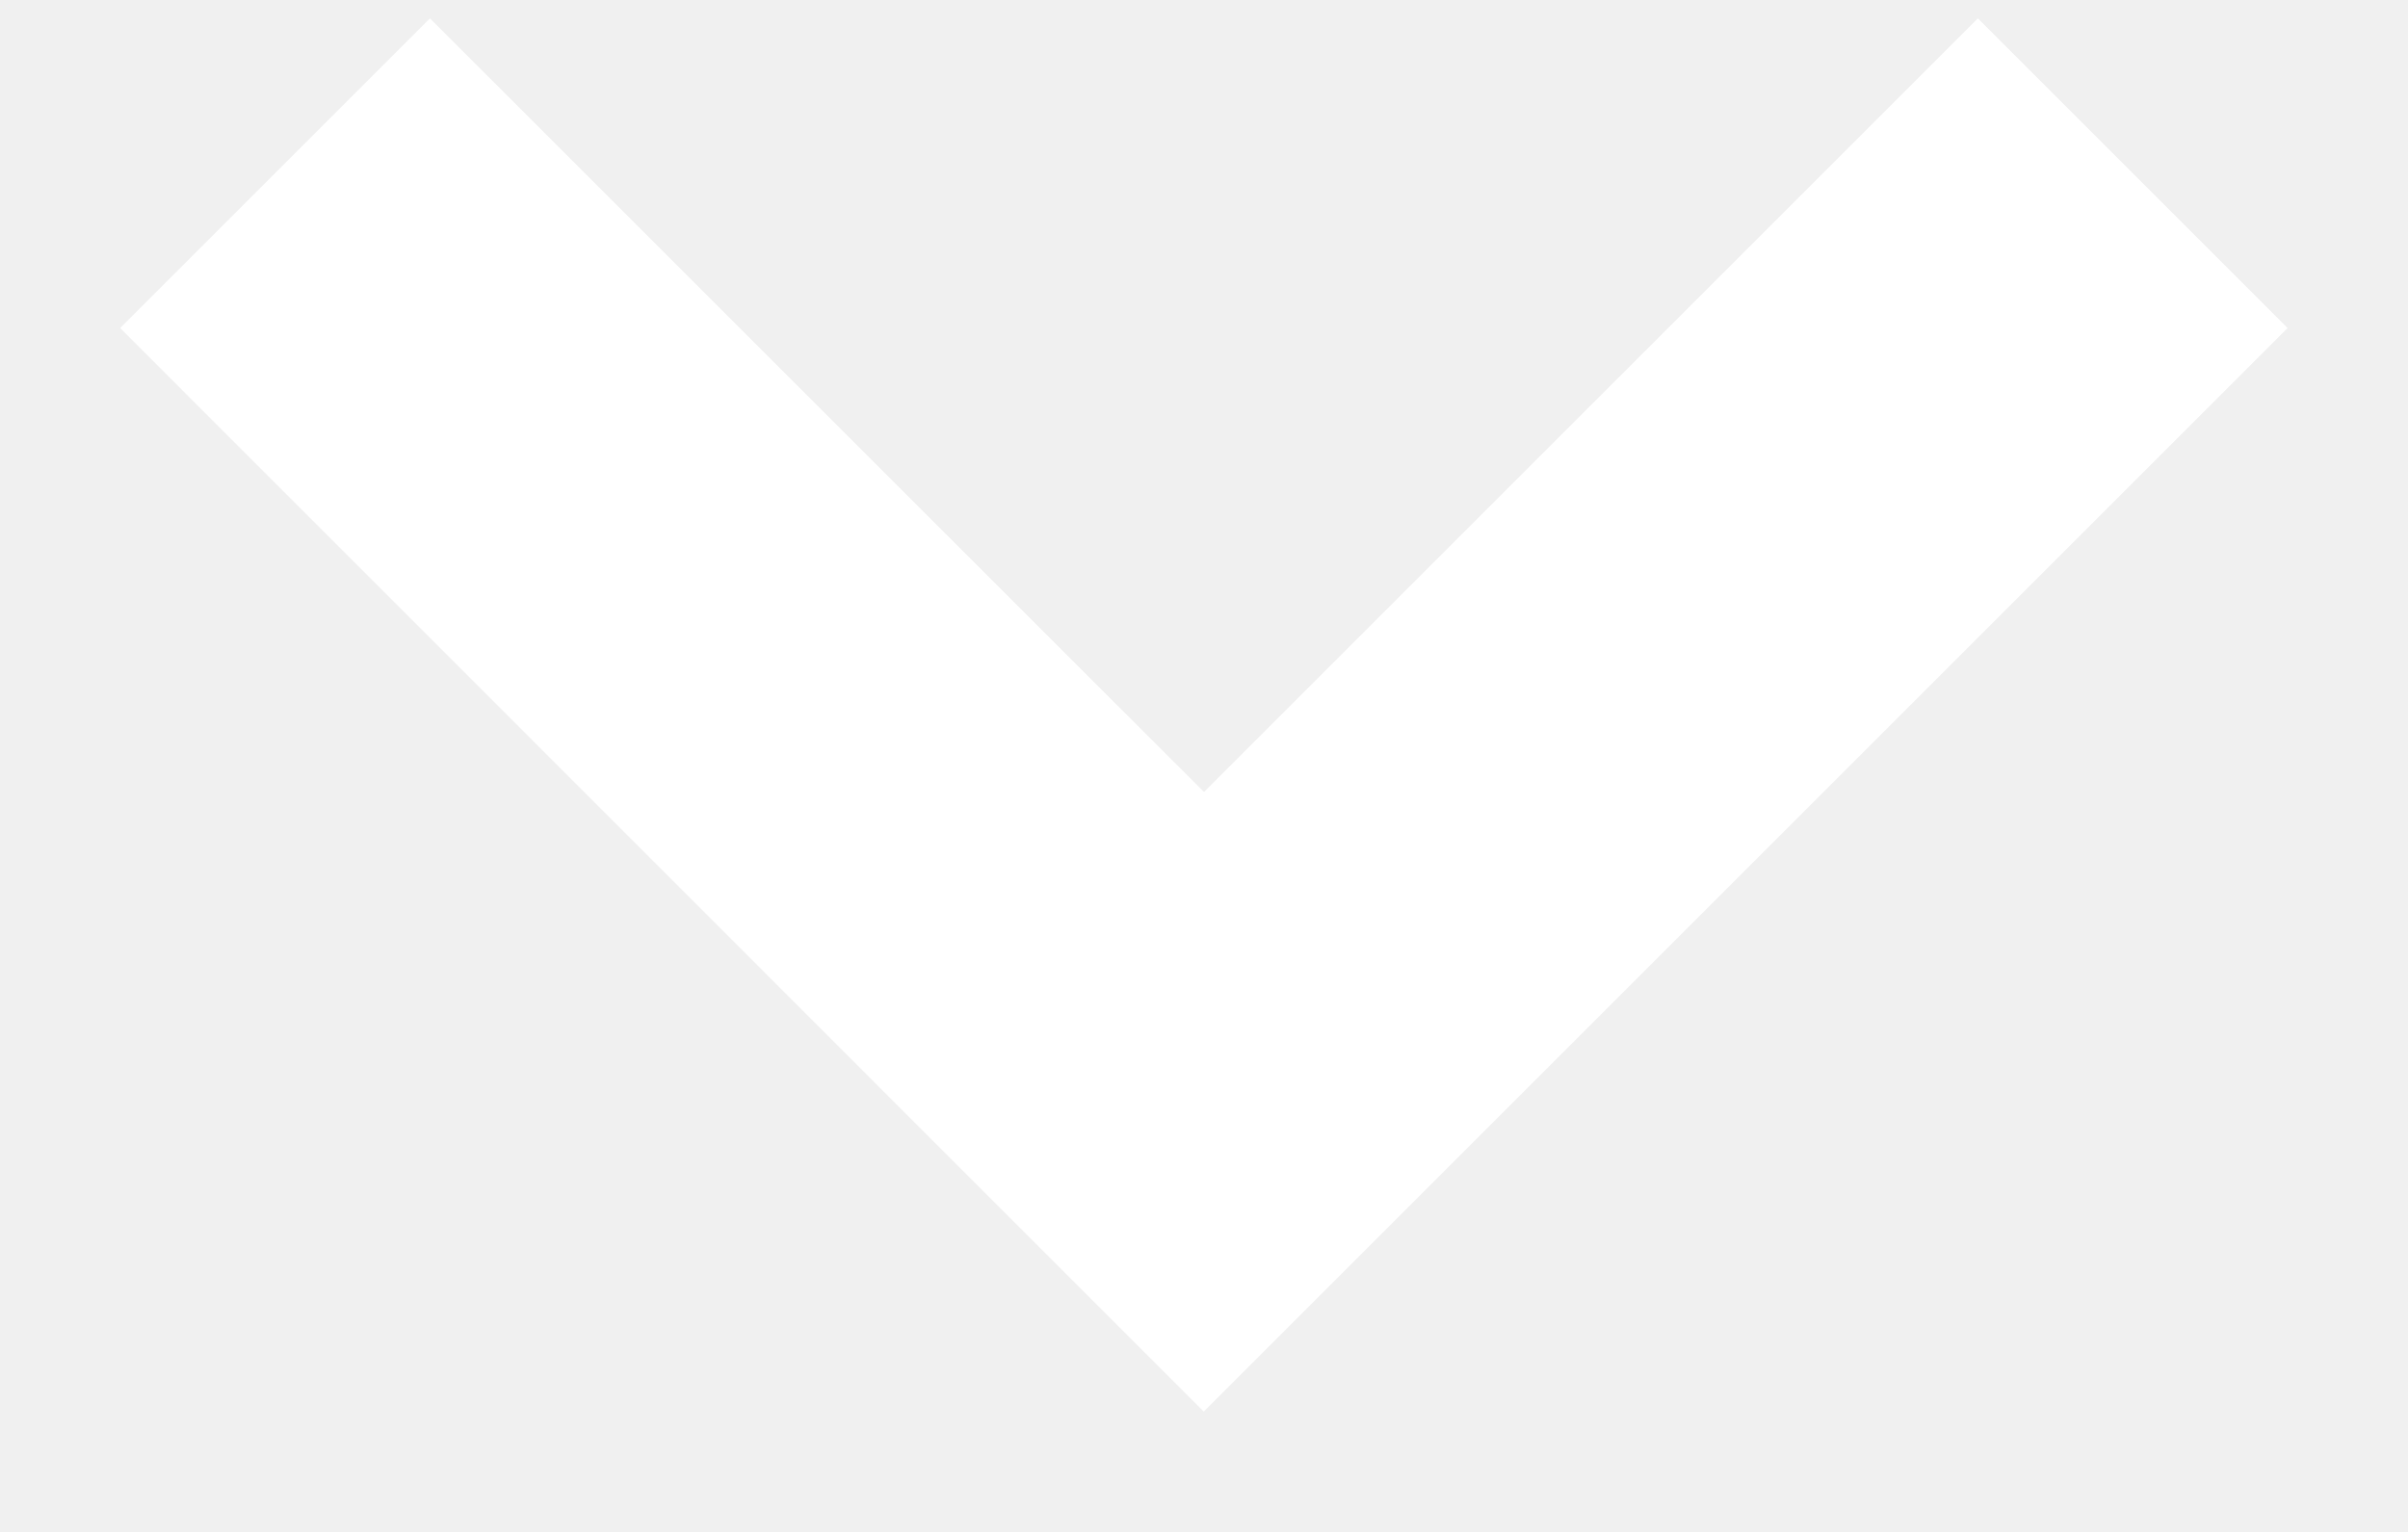
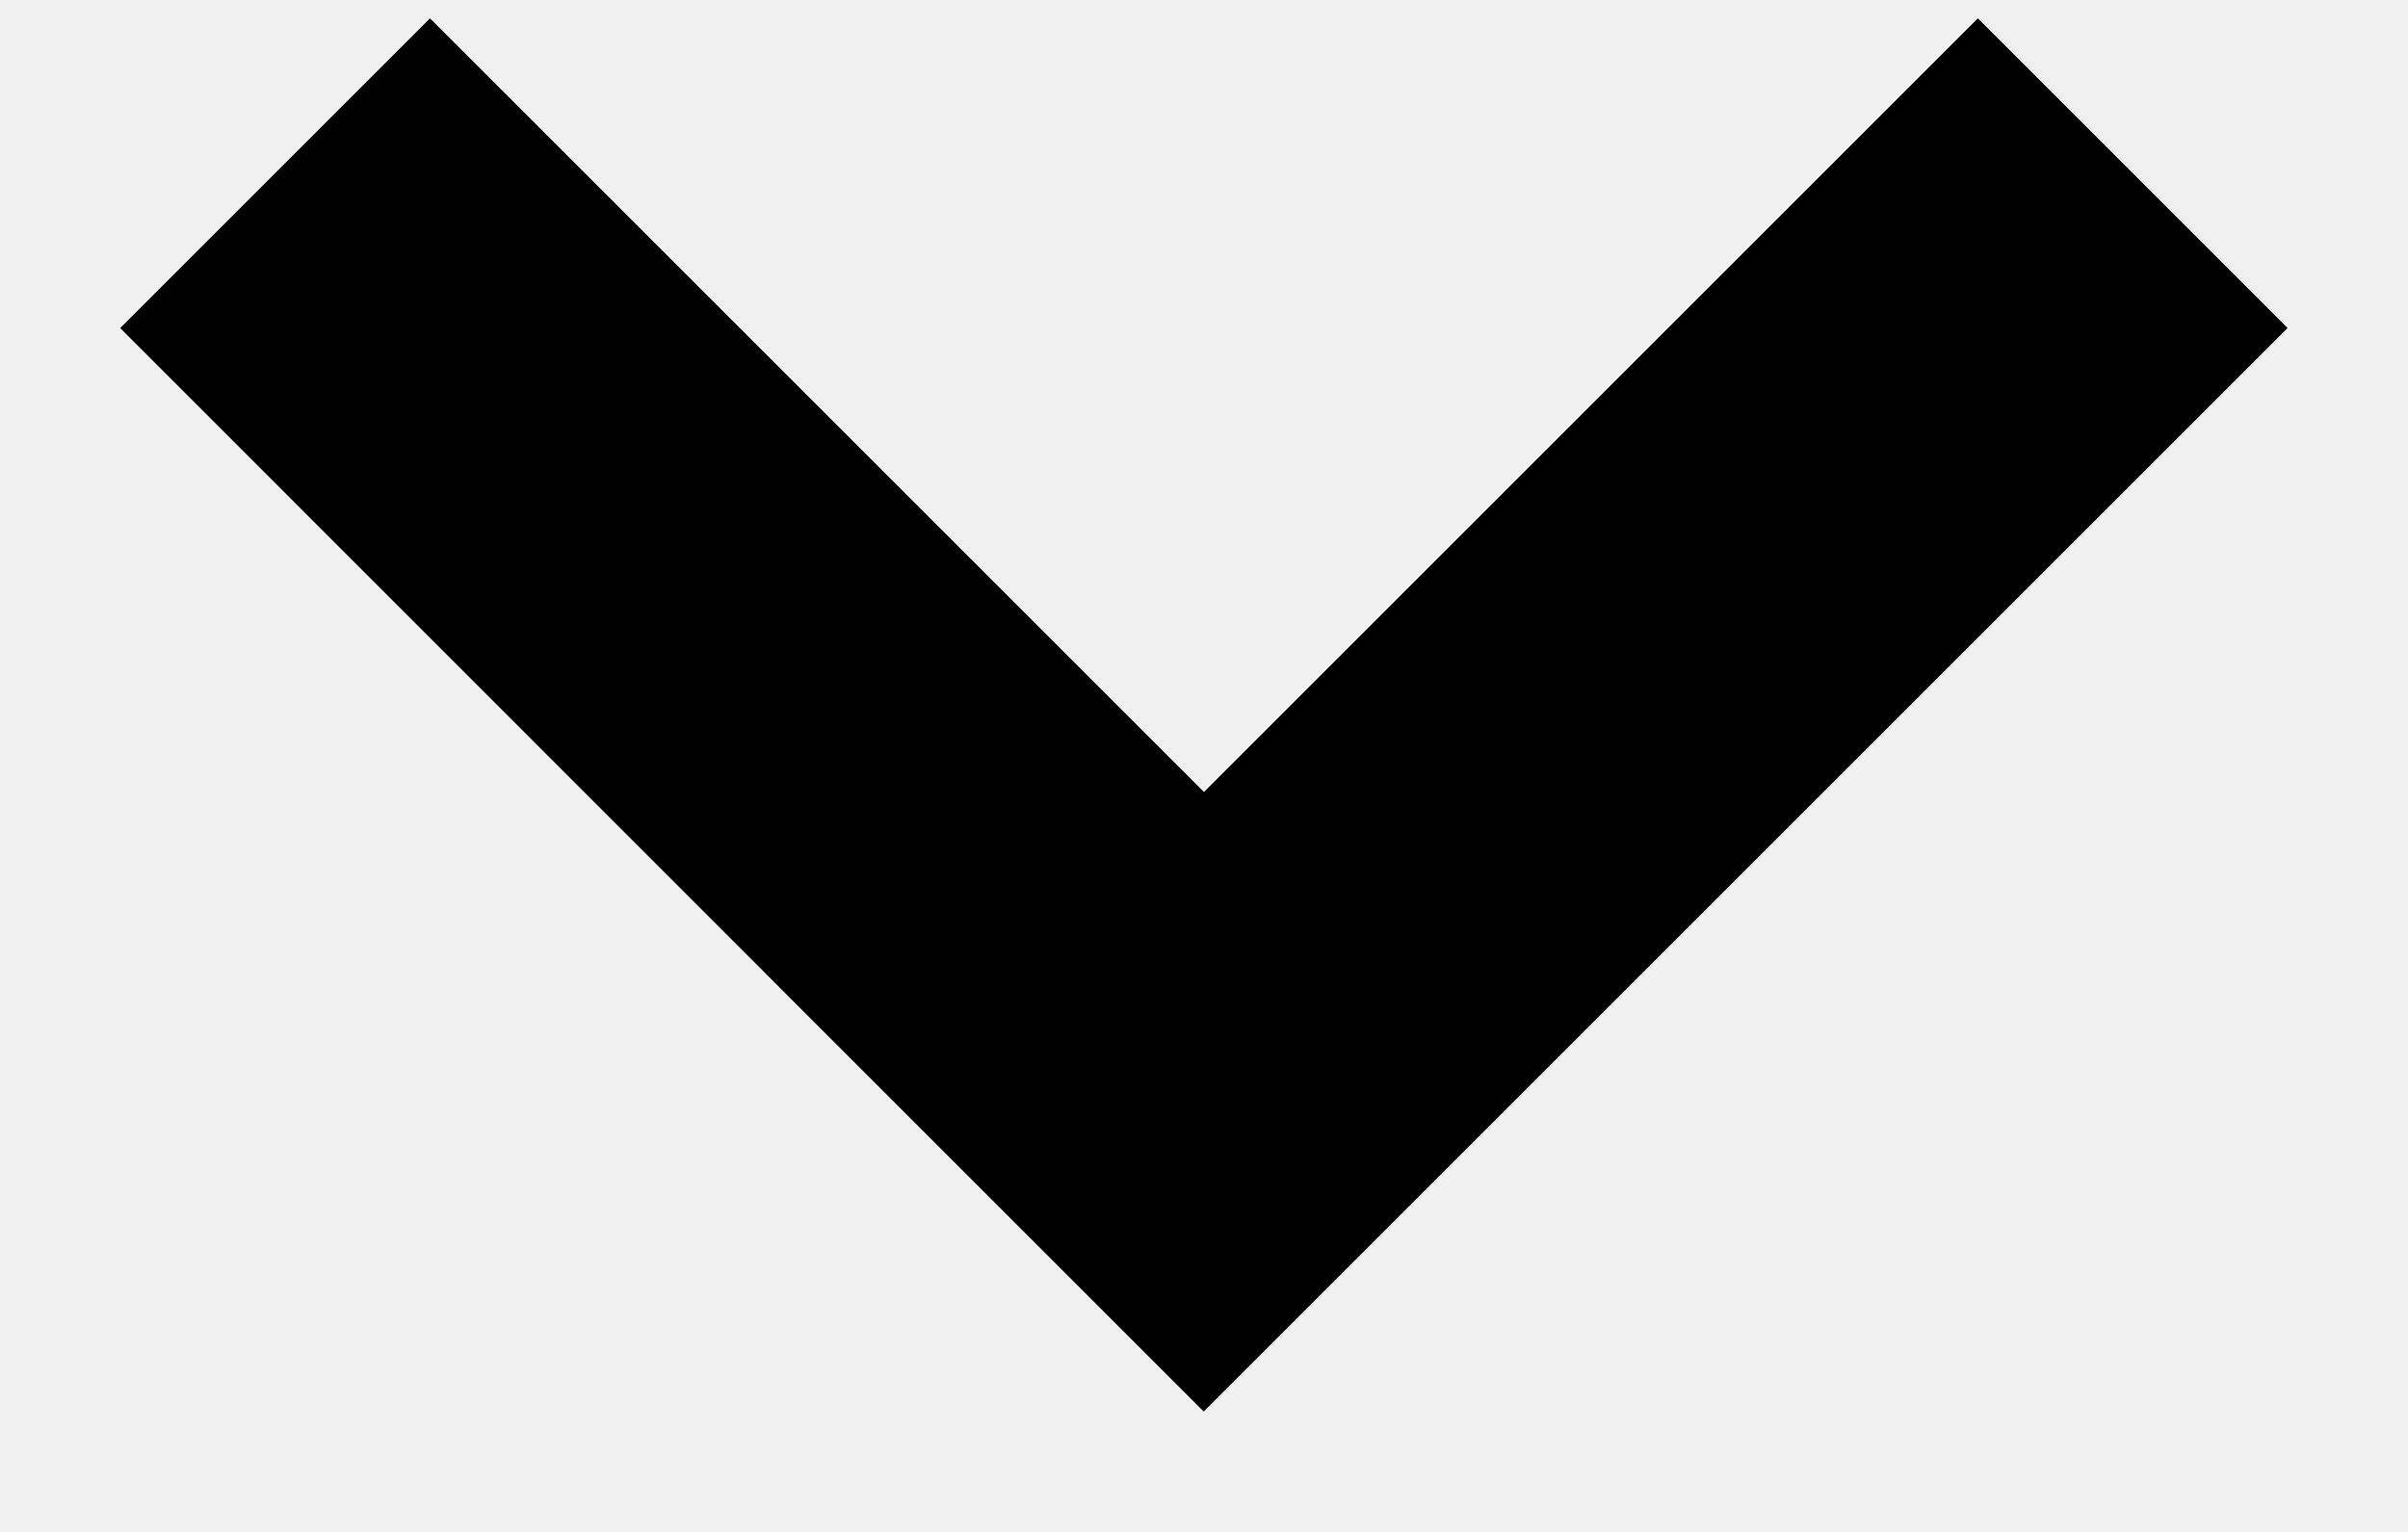
<svg xmlns="http://www.w3.org/2000/svg" width="11" height="7" viewBox="0 0 11 7">
  <g>
    <g>
-       <path fill="#fff" d="M.55 1.499L1.964.085 5.5 3.62 9.035.085l1.414 1.414-4.95 4.95-1.414-1.414z" />
-       <path fill="#fff" d="M.55 1.499L1.964.085 5.5 3.62 9.035.085l1.414 1.414-4.95 4.95-1.414-1.414z" />
+       <path fill="#000" d="M.55 1.499L1.964.085 5.5 3.62 9.035.085l1.414 1.414-4.95 4.95-1.414-1.414z" />
+       <path fill="#000" d="M.55 1.499L1.964.085 5.5 3.62 9.035.085l1.414 1.414-4.95 4.95-1.414-1.414z" />
    </g>
  </g>
</svg>
